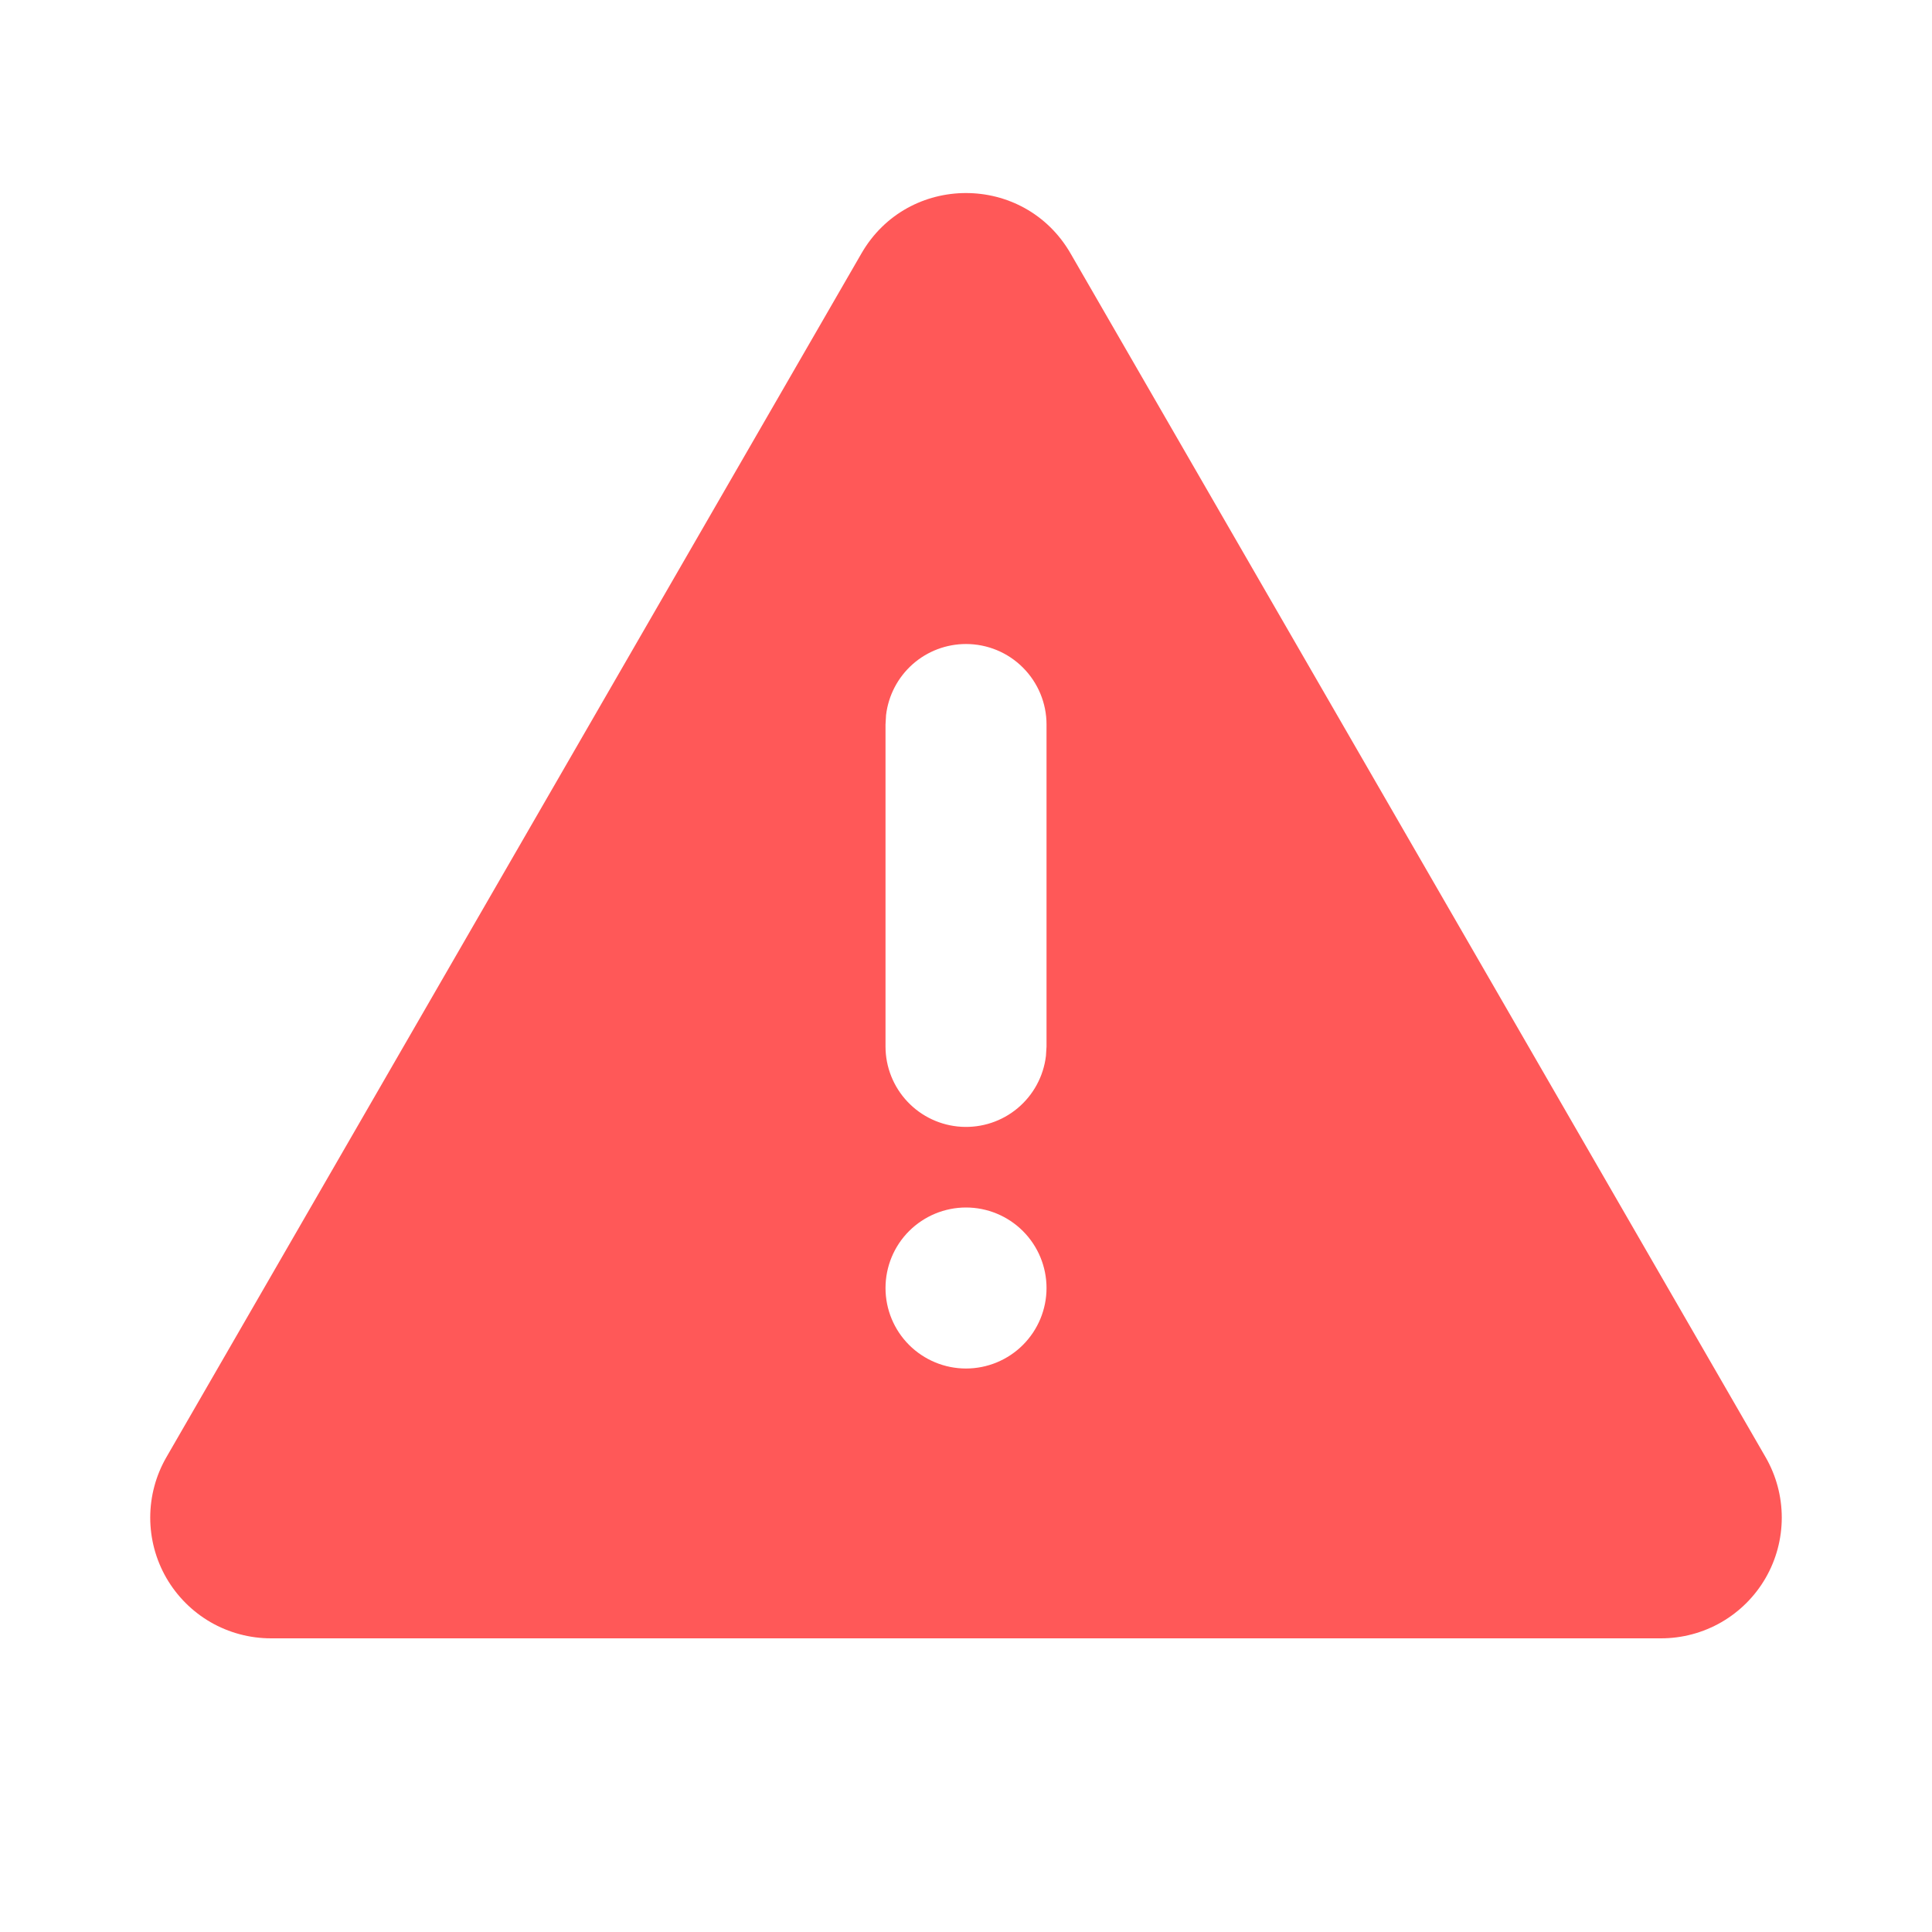
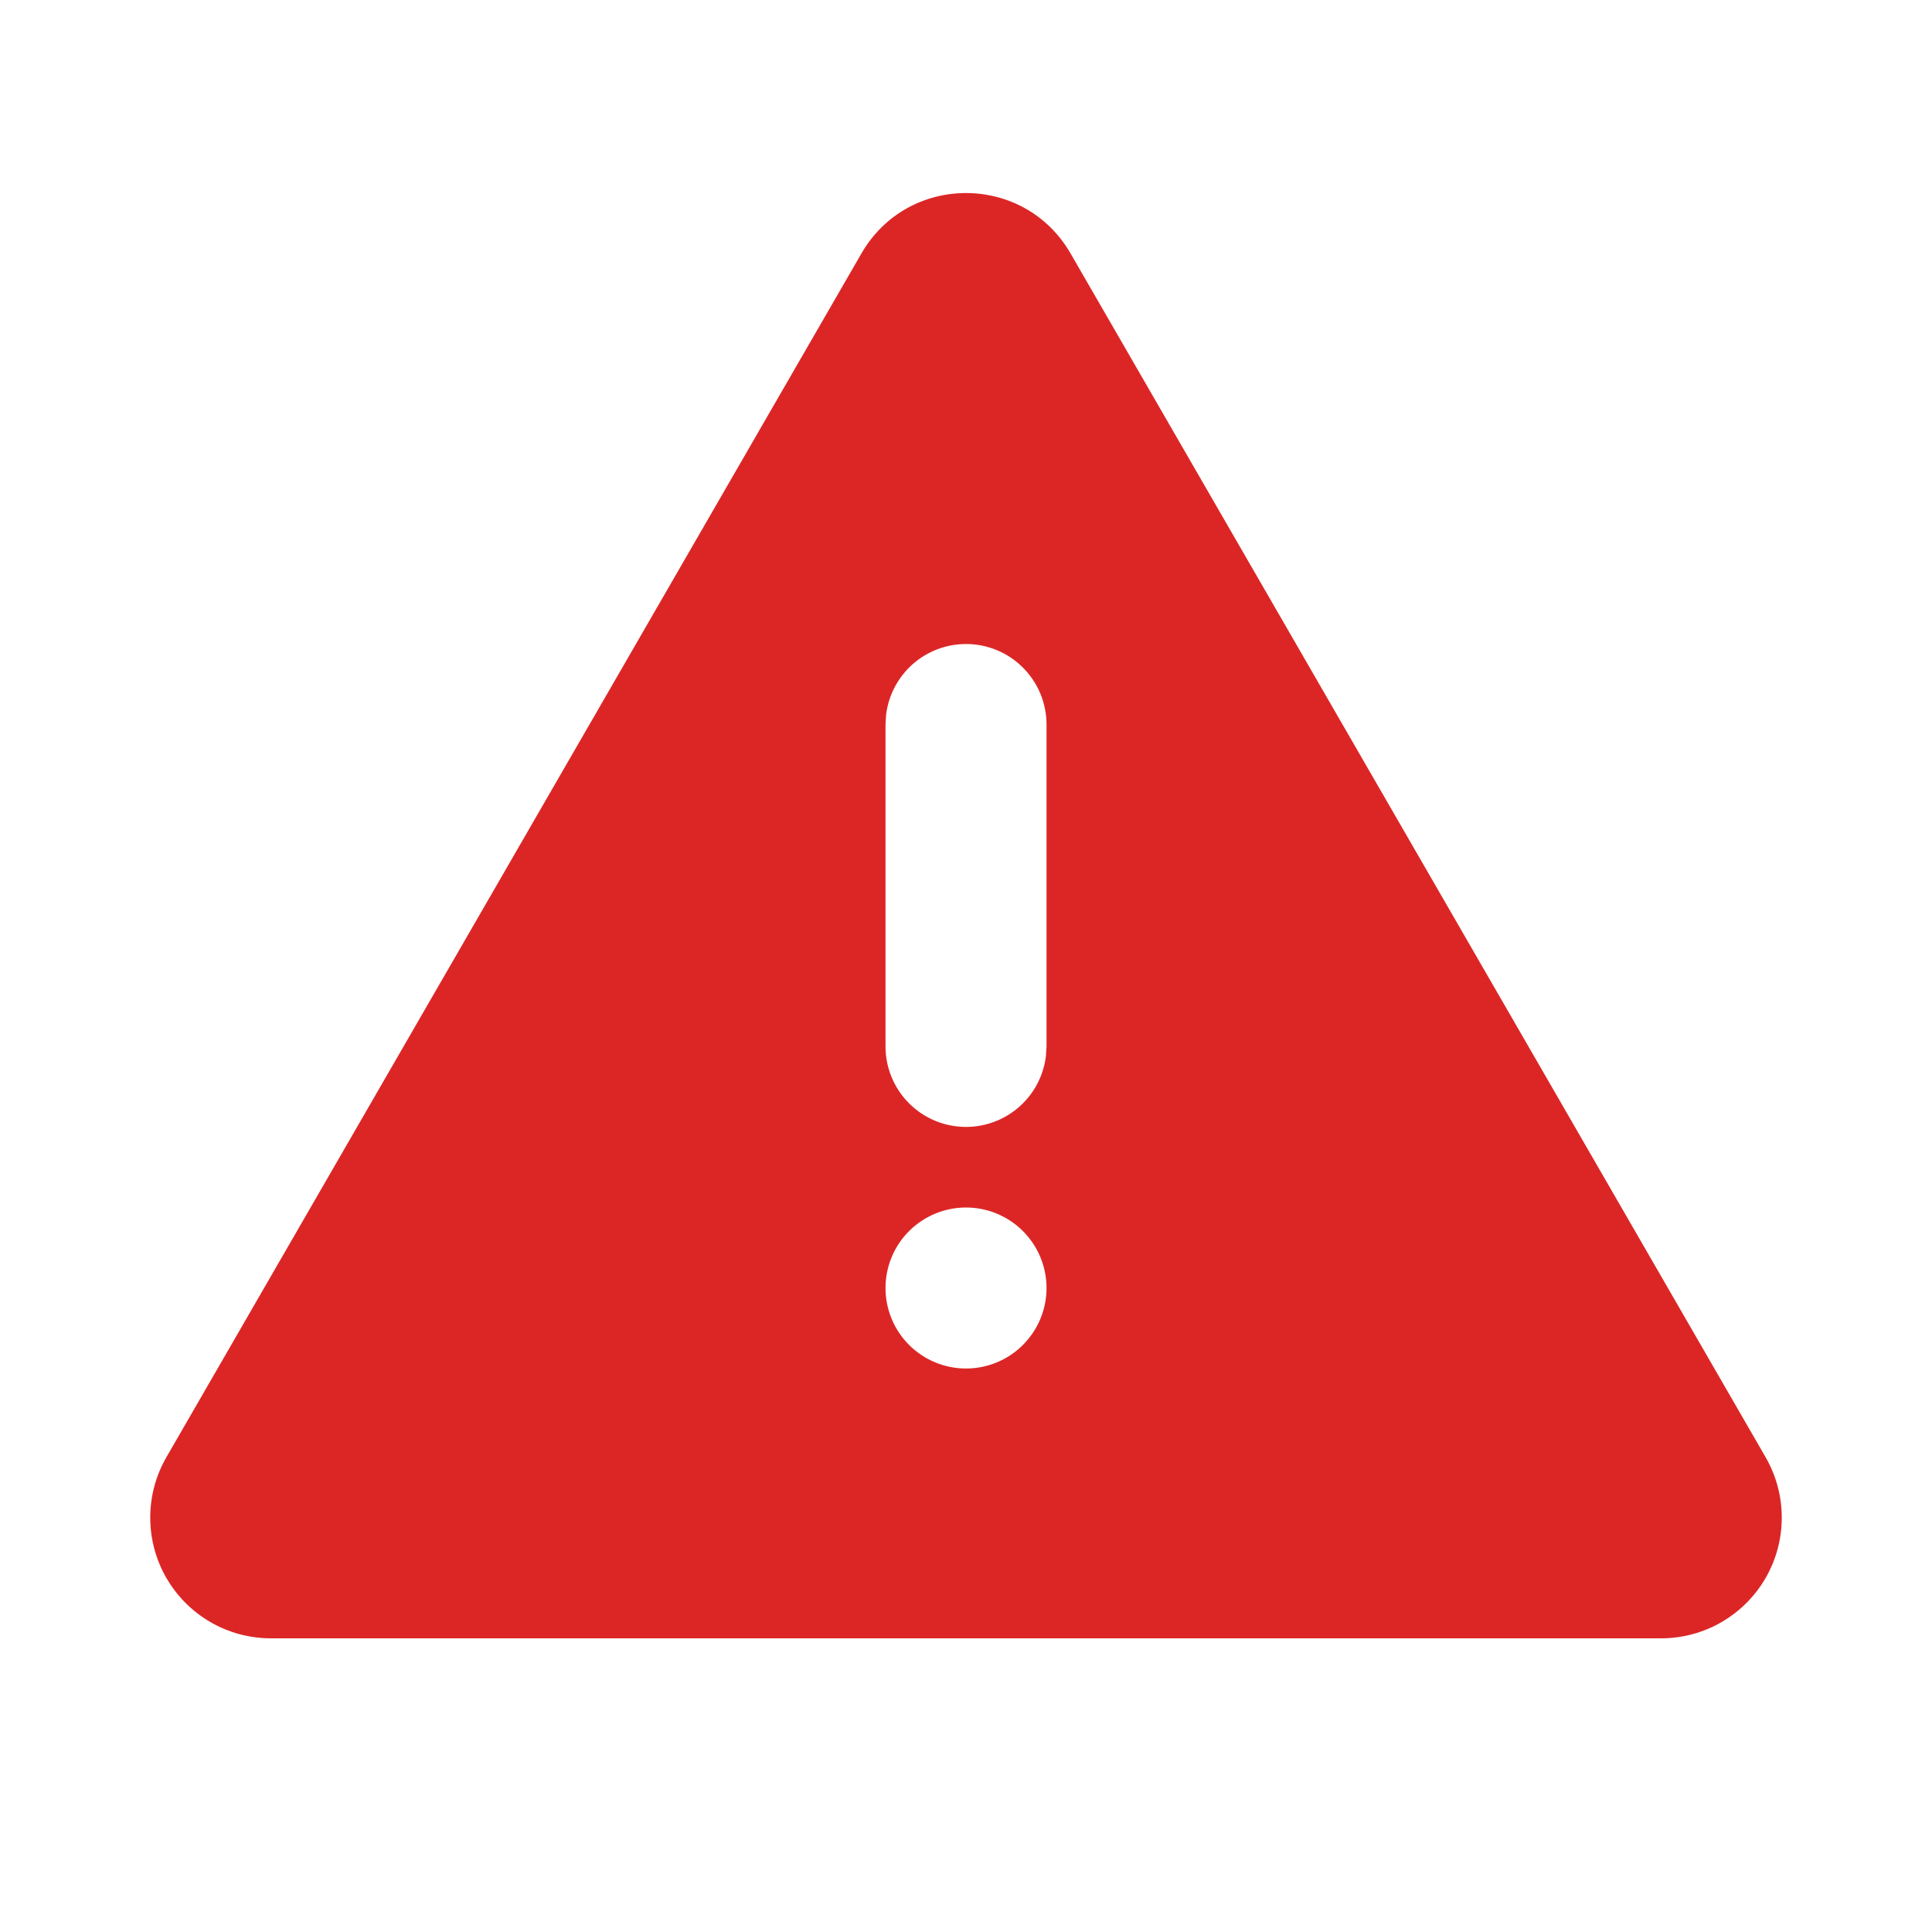
<svg xmlns="http://www.w3.org/2000/svg" width="50" height="50" viewBox="0 0 50 50" fill="none">
-   <path d="M27.706 6.559L45.694 37.713C45.968 38.188 46.112 38.727 46.112 39.275C46.112 39.824 45.968 40.363 45.694 40.838C45.42 41.313 45.025 41.707 44.55 41.982C44.075 42.256 43.536 42.4 42.988 42.4H7.013C6.464 42.4 5.925 42.256 5.45 41.982C4.975 41.707 4.581 41.313 4.306 40.838C4.032 40.363 3.888 39.824 3.888 39.275C3.888 38.727 4.032 38.188 4.306 37.713L22.294 6.559C23.496 4.475 26.502 4.475 27.706 6.559ZM25 31.25C24.448 31.25 23.918 31.47 23.527 31.86C23.136 32.251 22.917 32.781 22.917 33.334C22.917 33.886 23.136 34.416 23.527 34.807C23.918 35.197 24.448 35.417 25 35.417C25.553 35.417 26.083 35.197 26.473 34.807C26.864 34.416 27.084 33.886 27.084 33.334C27.084 32.781 26.864 32.251 26.473 31.86C26.083 31.47 25.553 31.25 25 31.25ZM25 16.667C24.49 16.667 23.997 16.854 23.616 17.193C23.235 17.532 22.991 18 22.931 18.506L22.917 18.75V27.084C22.917 27.615 23.121 28.125 23.485 28.511C23.85 28.898 24.348 29.13 24.878 29.161C25.408 29.192 25.93 29.02 26.337 28.679C26.744 28.338 27.006 27.855 27.069 27.327L27.084 27.084V18.75C27.084 18.198 26.864 17.668 26.473 17.277C26.083 16.886 25.553 16.667 25 16.667Z" fill="#FF5858" />
+   <path d="M27.706 6.559L45.694 37.713C45.968 38.188 46.112 38.727 46.112 39.275C46.112 39.824 45.968 40.363 45.694 40.838C45.42 41.313 45.025 41.707 44.55 41.982C44.075 42.256 43.536 42.4 42.988 42.4H7.013C6.464 42.4 5.925 42.256 5.45 41.982C4.975 41.707 4.581 41.313 4.306 40.838C4.032 40.363 3.888 39.824 3.888 39.275C3.888 38.727 4.032 38.188 4.306 37.713L22.294 6.559C23.496 4.475 26.502 4.475 27.706 6.559ZM25 31.25C24.448 31.25 23.918 31.47 23.527 31.86C23.136 32.251 22.917 32.781 22.917 33.334C22.917 33.886 23.136 34.416 23.527 34.807C23.918 35.197 24.448 35.417 25 35.417C25.553 35.417 26.083 35.197 26.473 34.807C26.864 34.416 27.084 33.886 27.084 33.334C27.084 32.781 26.864 32.251 26.473 31.86C26.083 31.47 25.553 31.25 25 31.25ZM25 16.667C24.49 16.667 23.997 16.854 23.616 17.193C23.235 17.532 22.991 18 22.931 18.506L22.917 18.75V27.084C22.917 27.615 23.121 28.125 23.485 28.511C23.85 28.898 24.348 29.13 24.878 29.161C25.408 29.192 25.93 29.02 26.337 28.679C26.744 28.338 27.006 27.855 27.069 27.327L27.084 27.084V18.75C27.084 18.198 26.864 17.668 26.473 17.277C26.083 16.886 25.553 16.667 25 16.667Z" fill="#DC2626" />
</svg>
